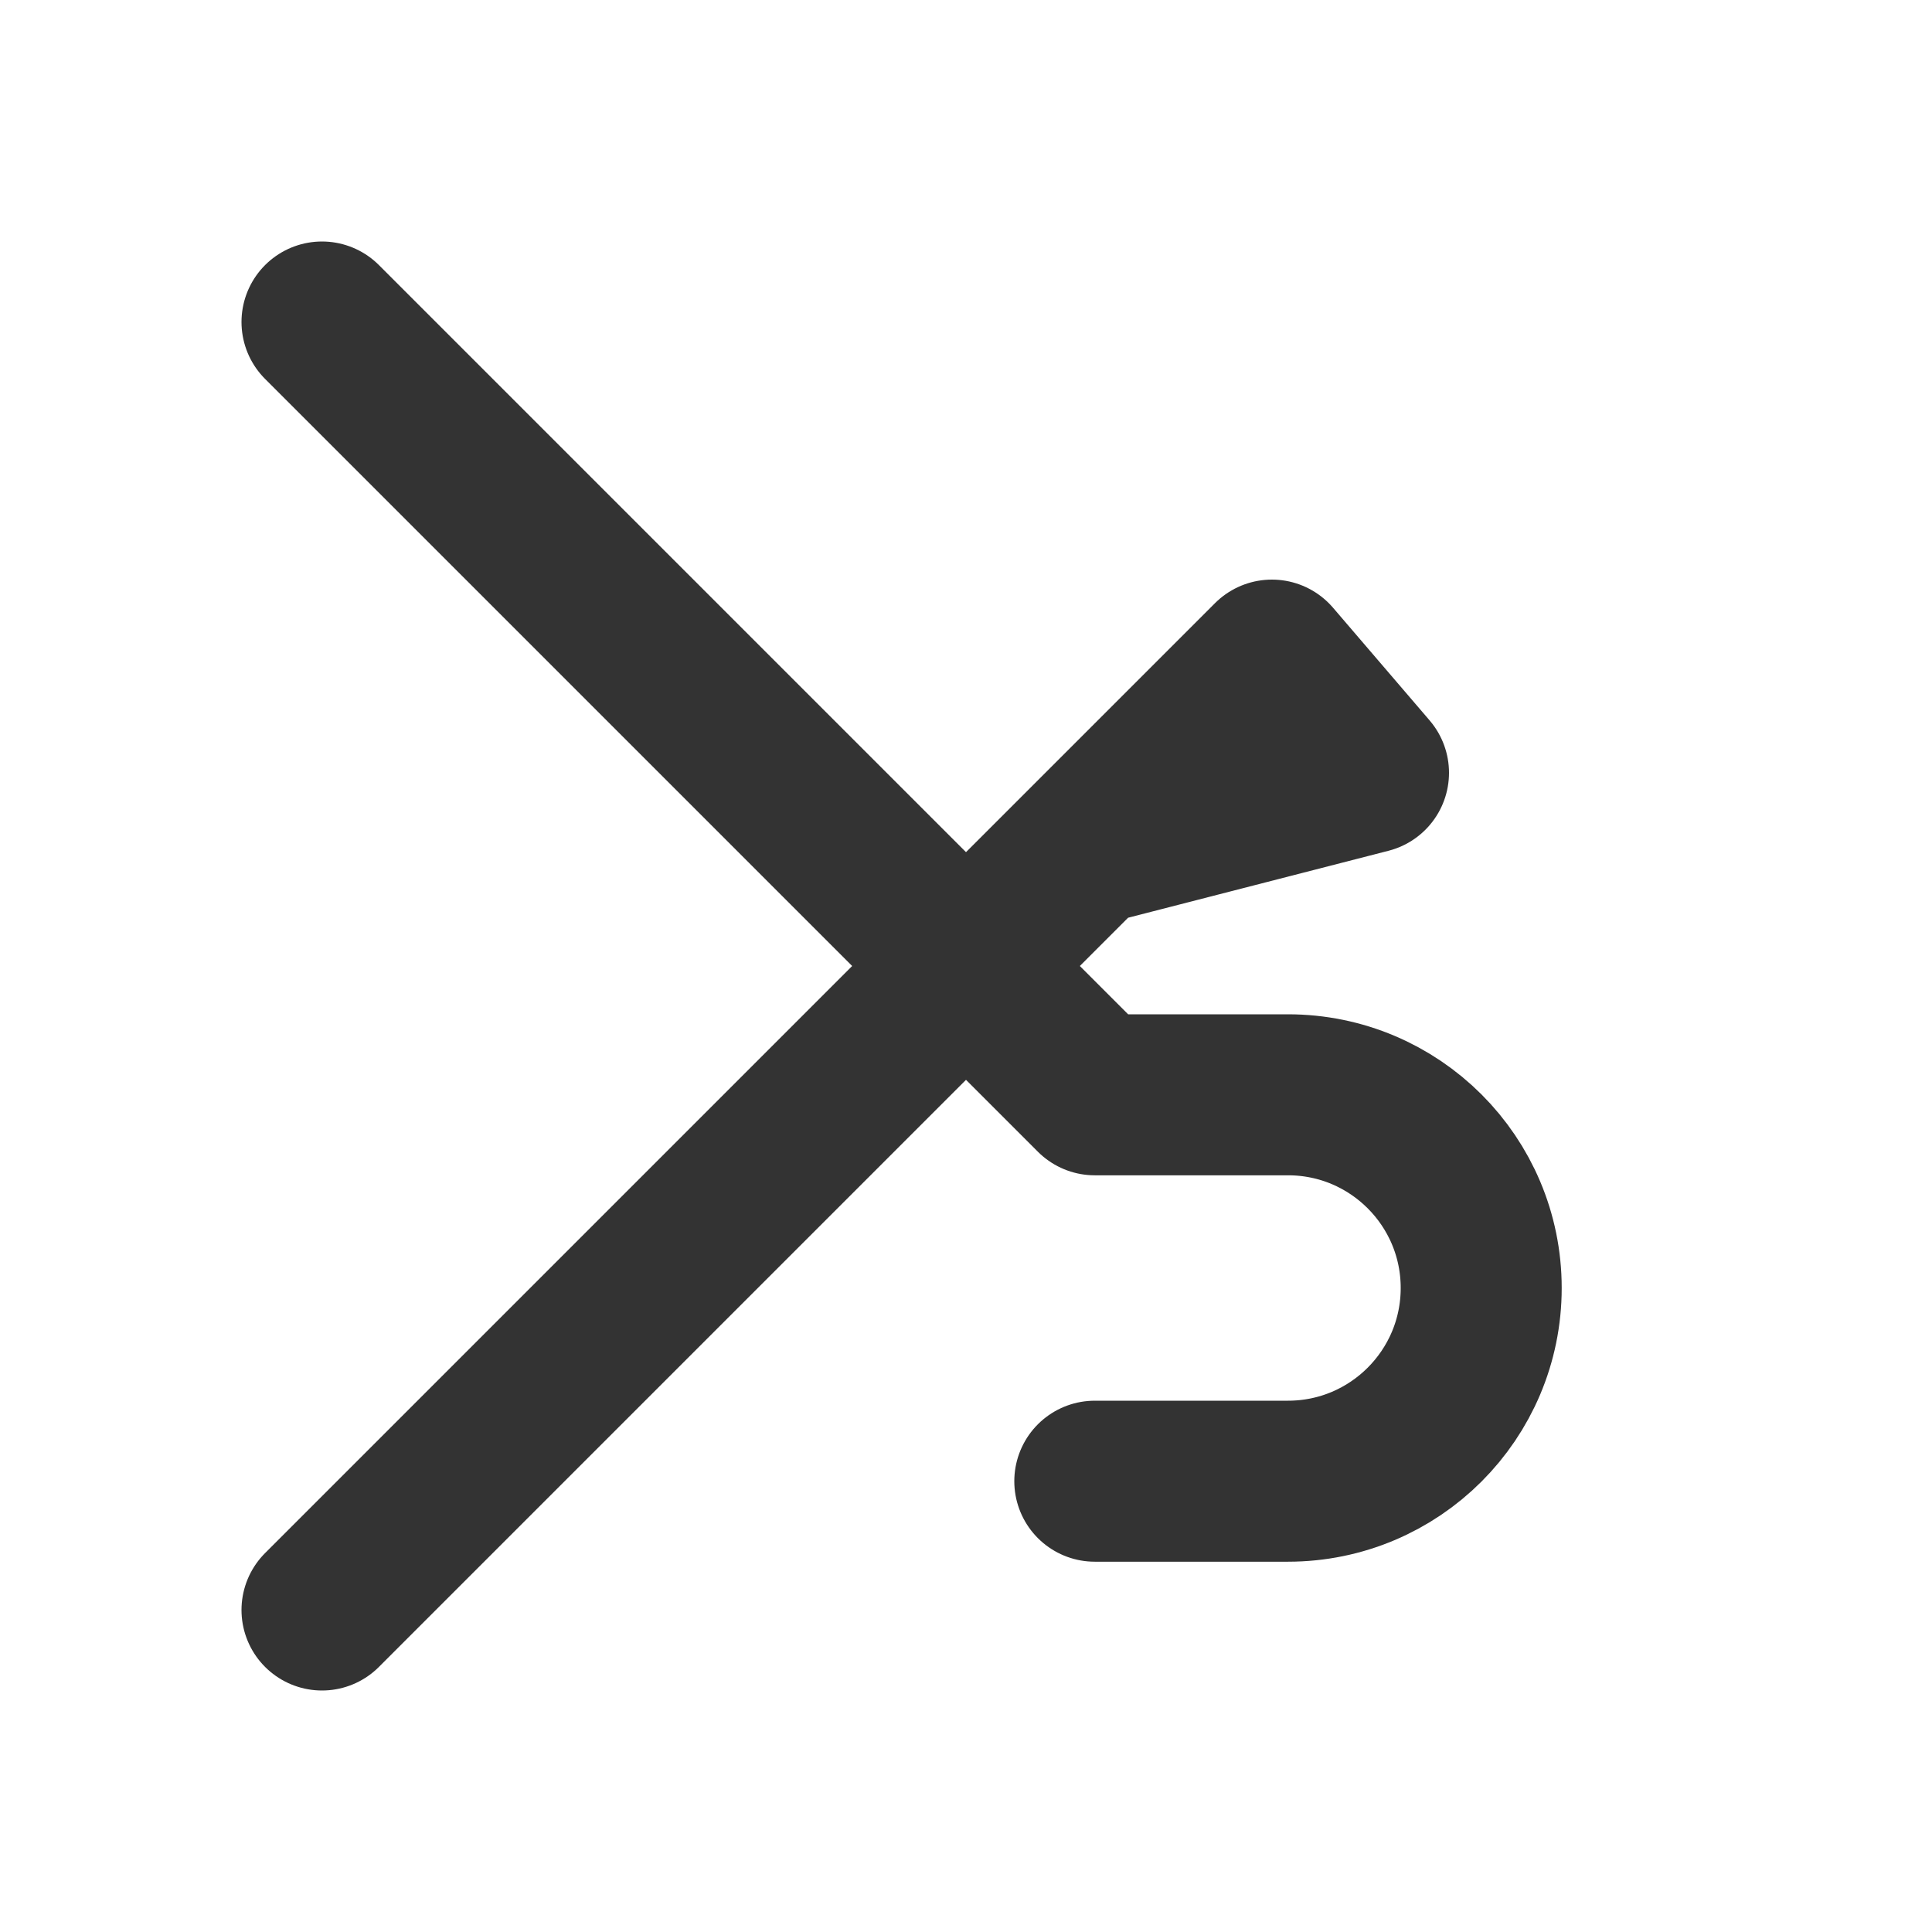
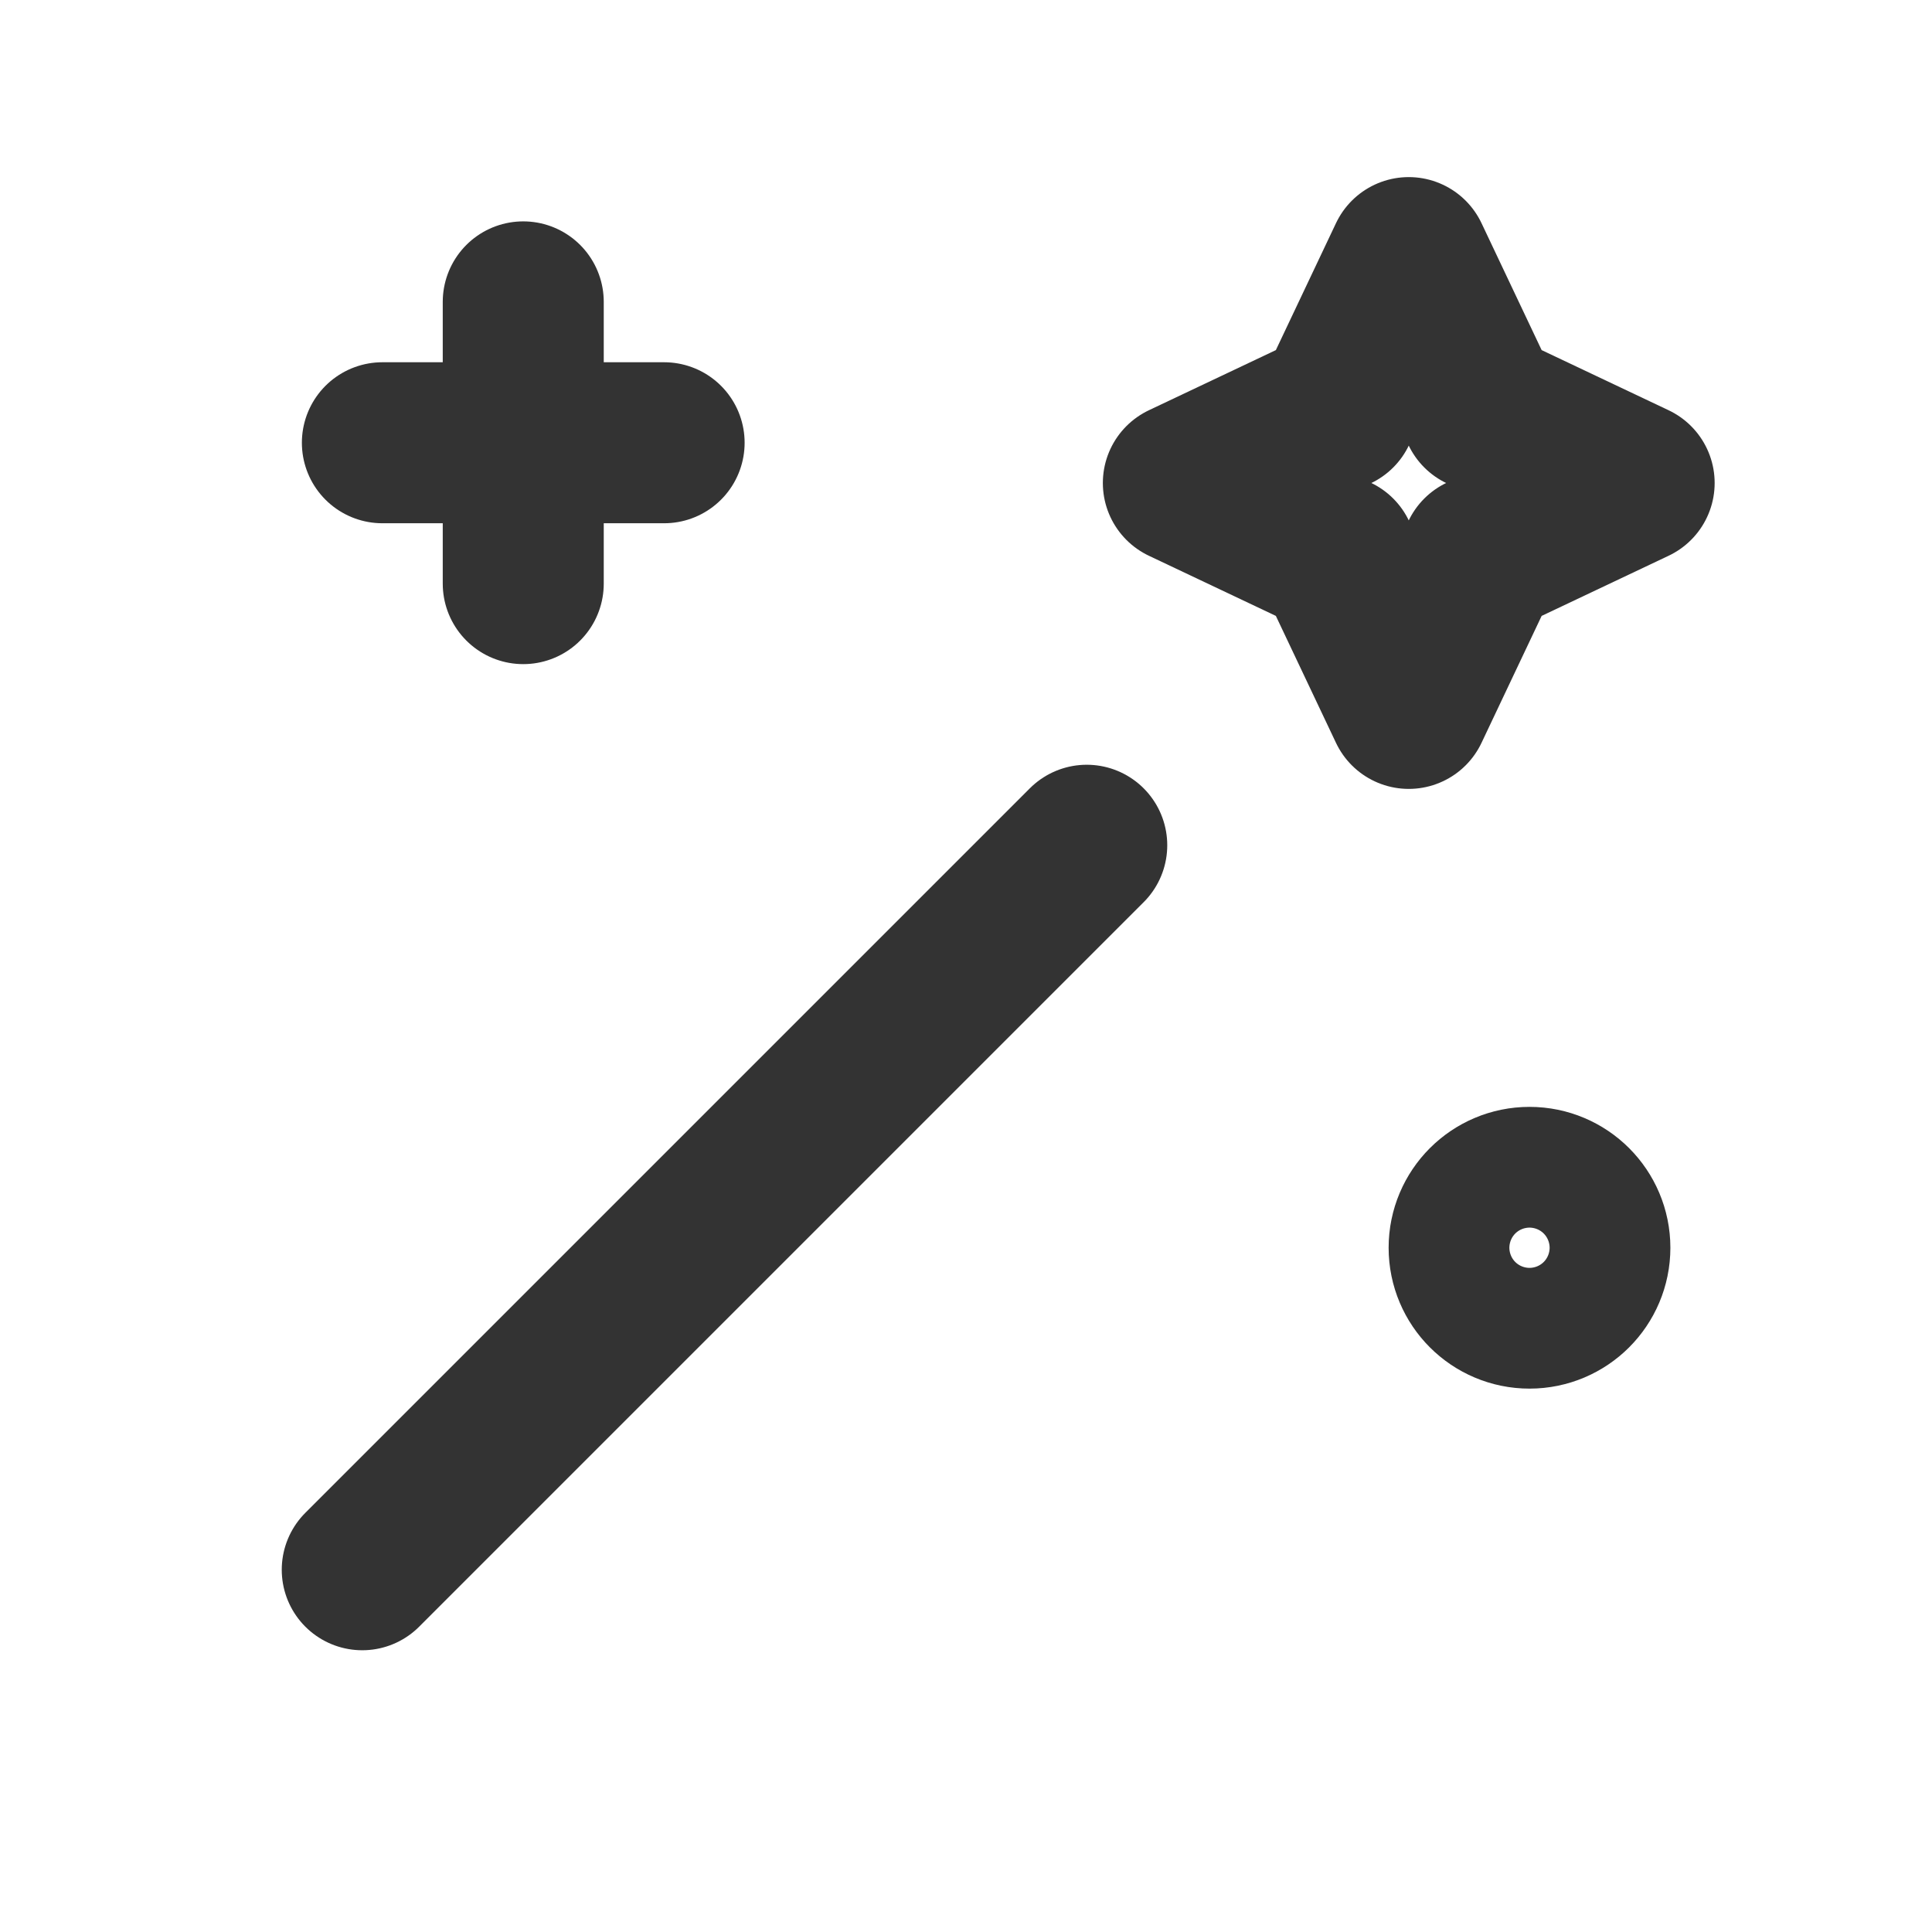
<svg xmlns="http://www.w3.org/2000/svg" width="24" height="24" viewBox="0 0 24 24" fill="none">
-   <path d="M4 20L12 12" stroke="#333333" stroke-width="2" stroke-linecap="round" />
-   <path d="M12 12L15.8 8.2L17 9.6L13.5 10.5" stroke="#333333" stroke-width="2" stroke-linecap="round" stroke-linejoin="round" />
-   <path d="M4 4L13.6 13.6L16 13.6A2.4 2.4 0 0 1 16 18.4L13.6 18.4" stroke="#333333" stroke-width="2" stroke-linecap="round" stroke-linejoin="round" />
+   <path d="M4.5 19.5L13.5 10.5" stroke="#333333" stroke-width="2" stroke-linecap="round" />
+   <path d="M17.5 3.2L18.4 5.1L20.3 6L18.4 6.9L17.5 8.8L16.6 6.9L14.7 6L16.6 5.1Z" stroke="#333333" stroke-width="2" stroke-linejoin="round" />
+   <path d="M6.5 3.75V7.25M4.75 5.5H8.25" stroke="#333333" stroke-width="2" stroke-linecap="round" />
+   <circle cx="19" cy="15.5" r="0.75" stroke="#333333" stroke-width="2" />
</svg>
